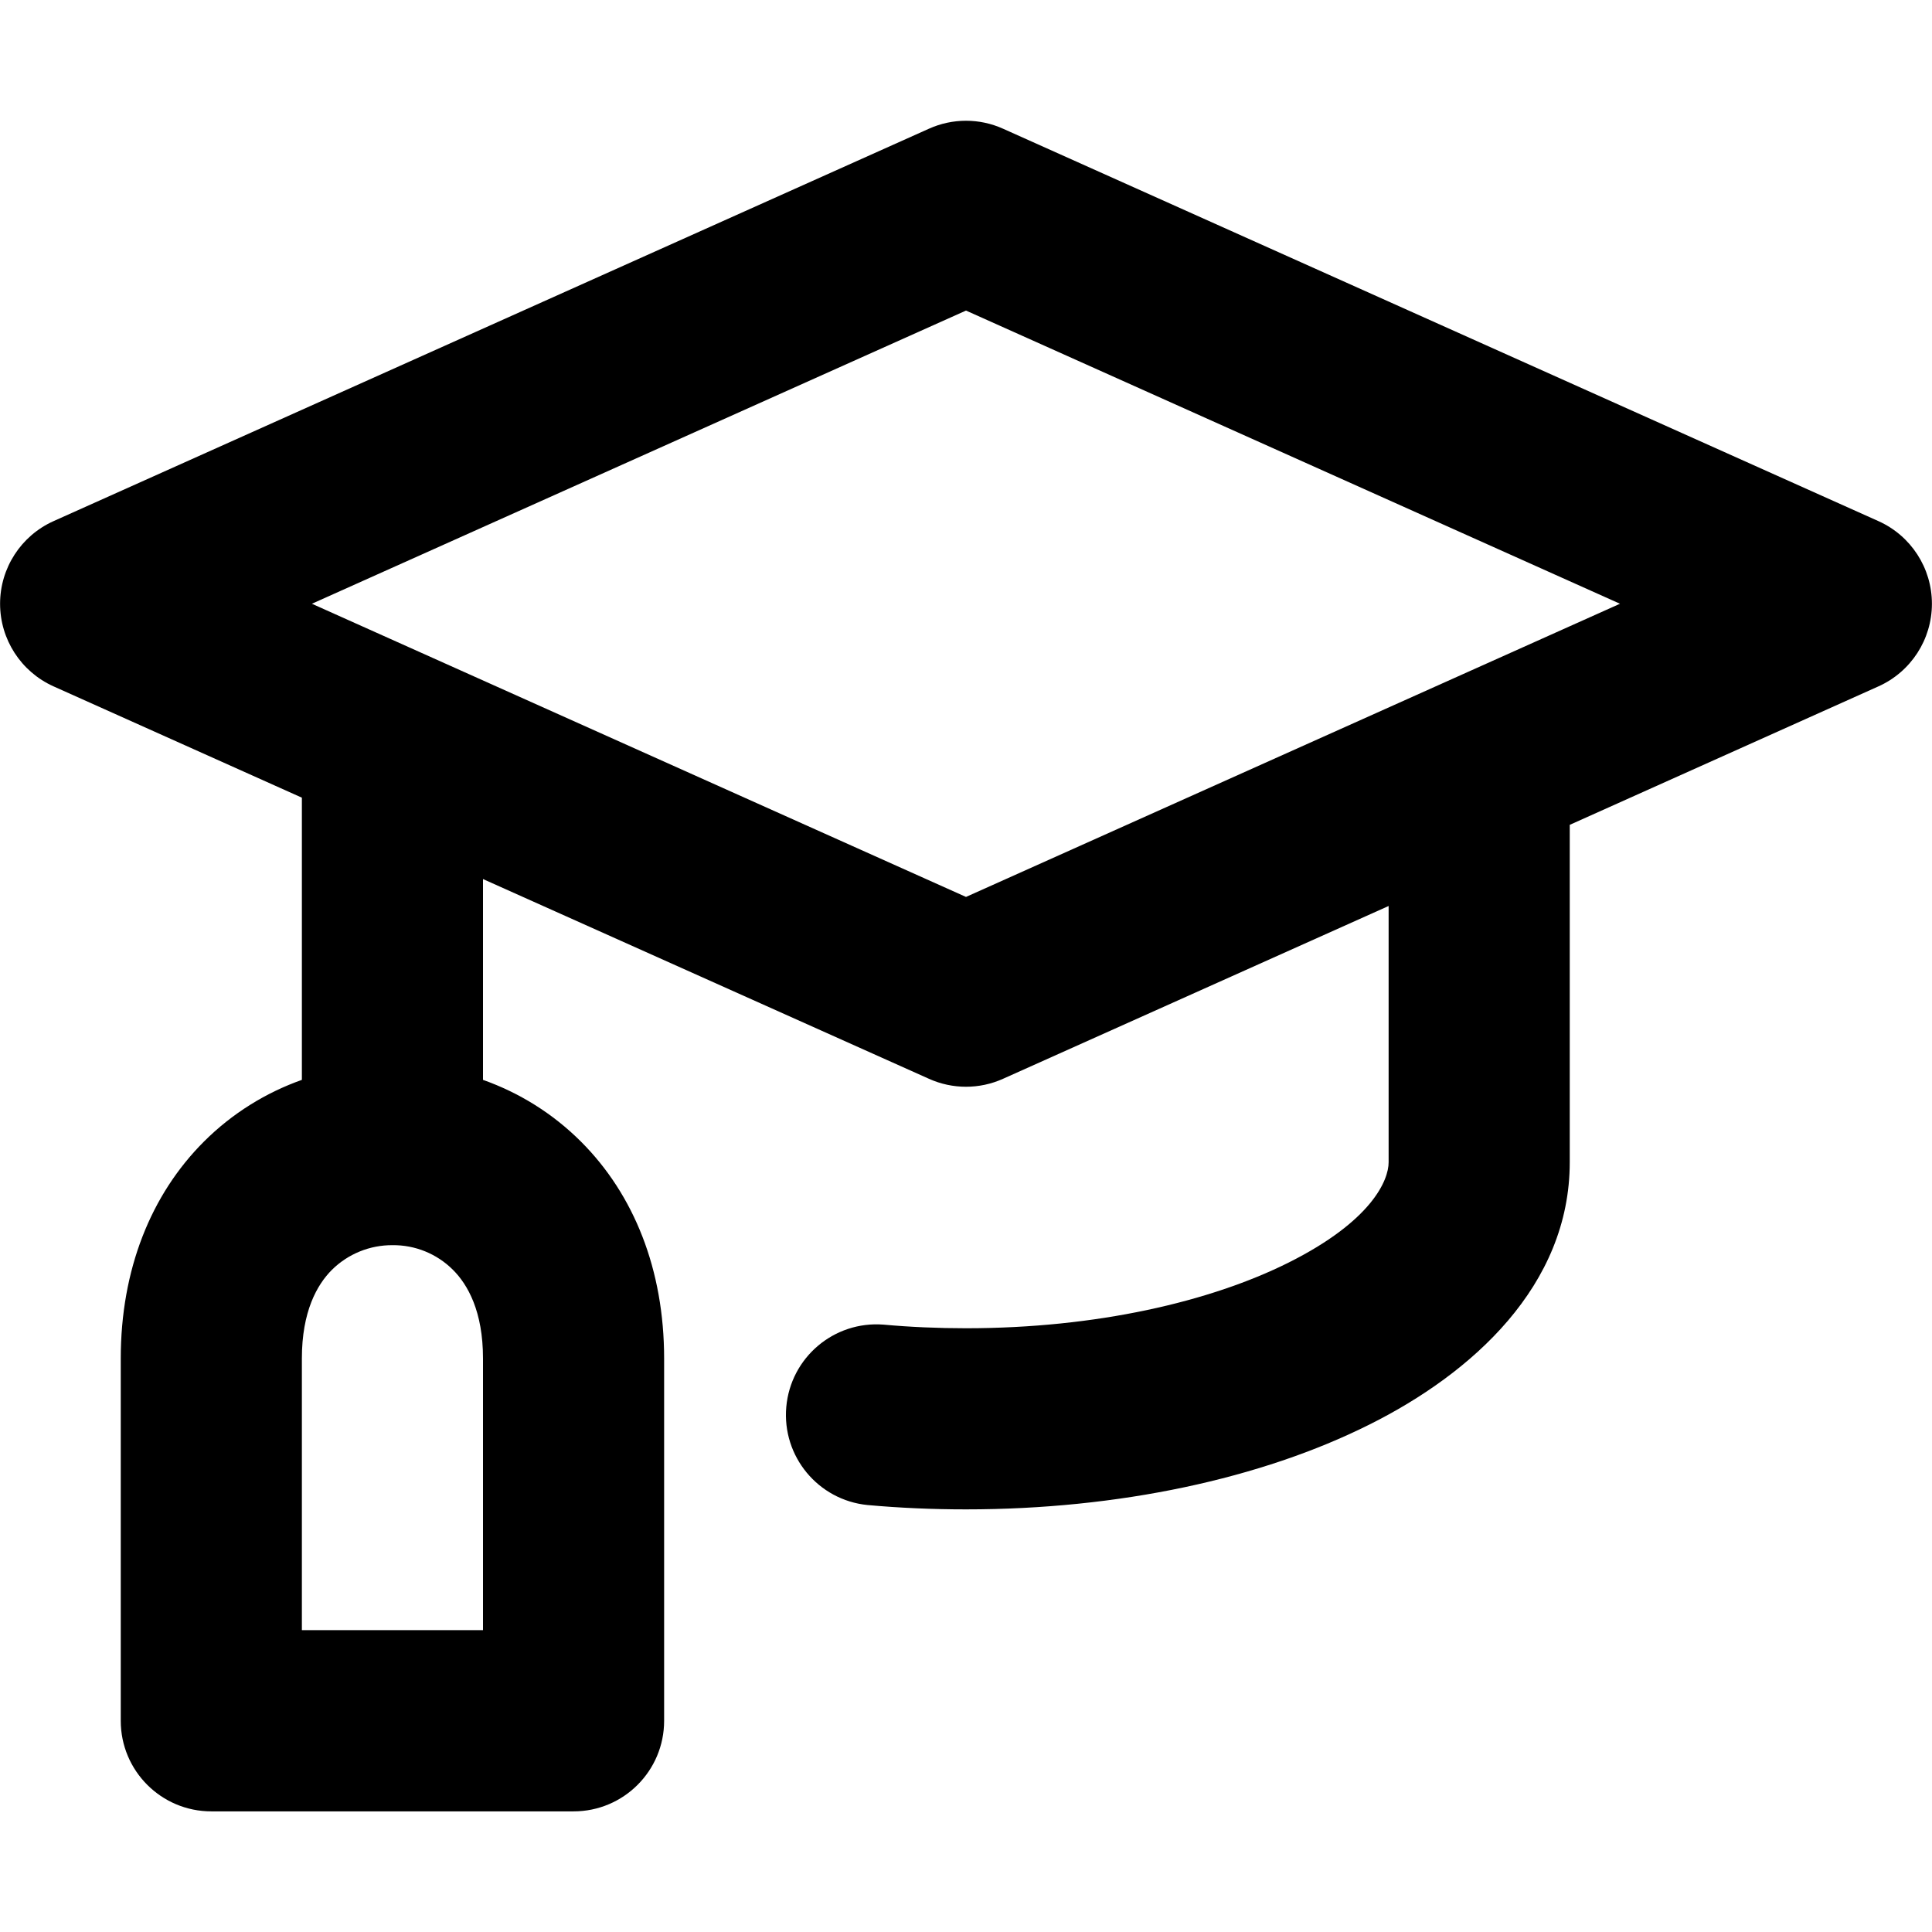
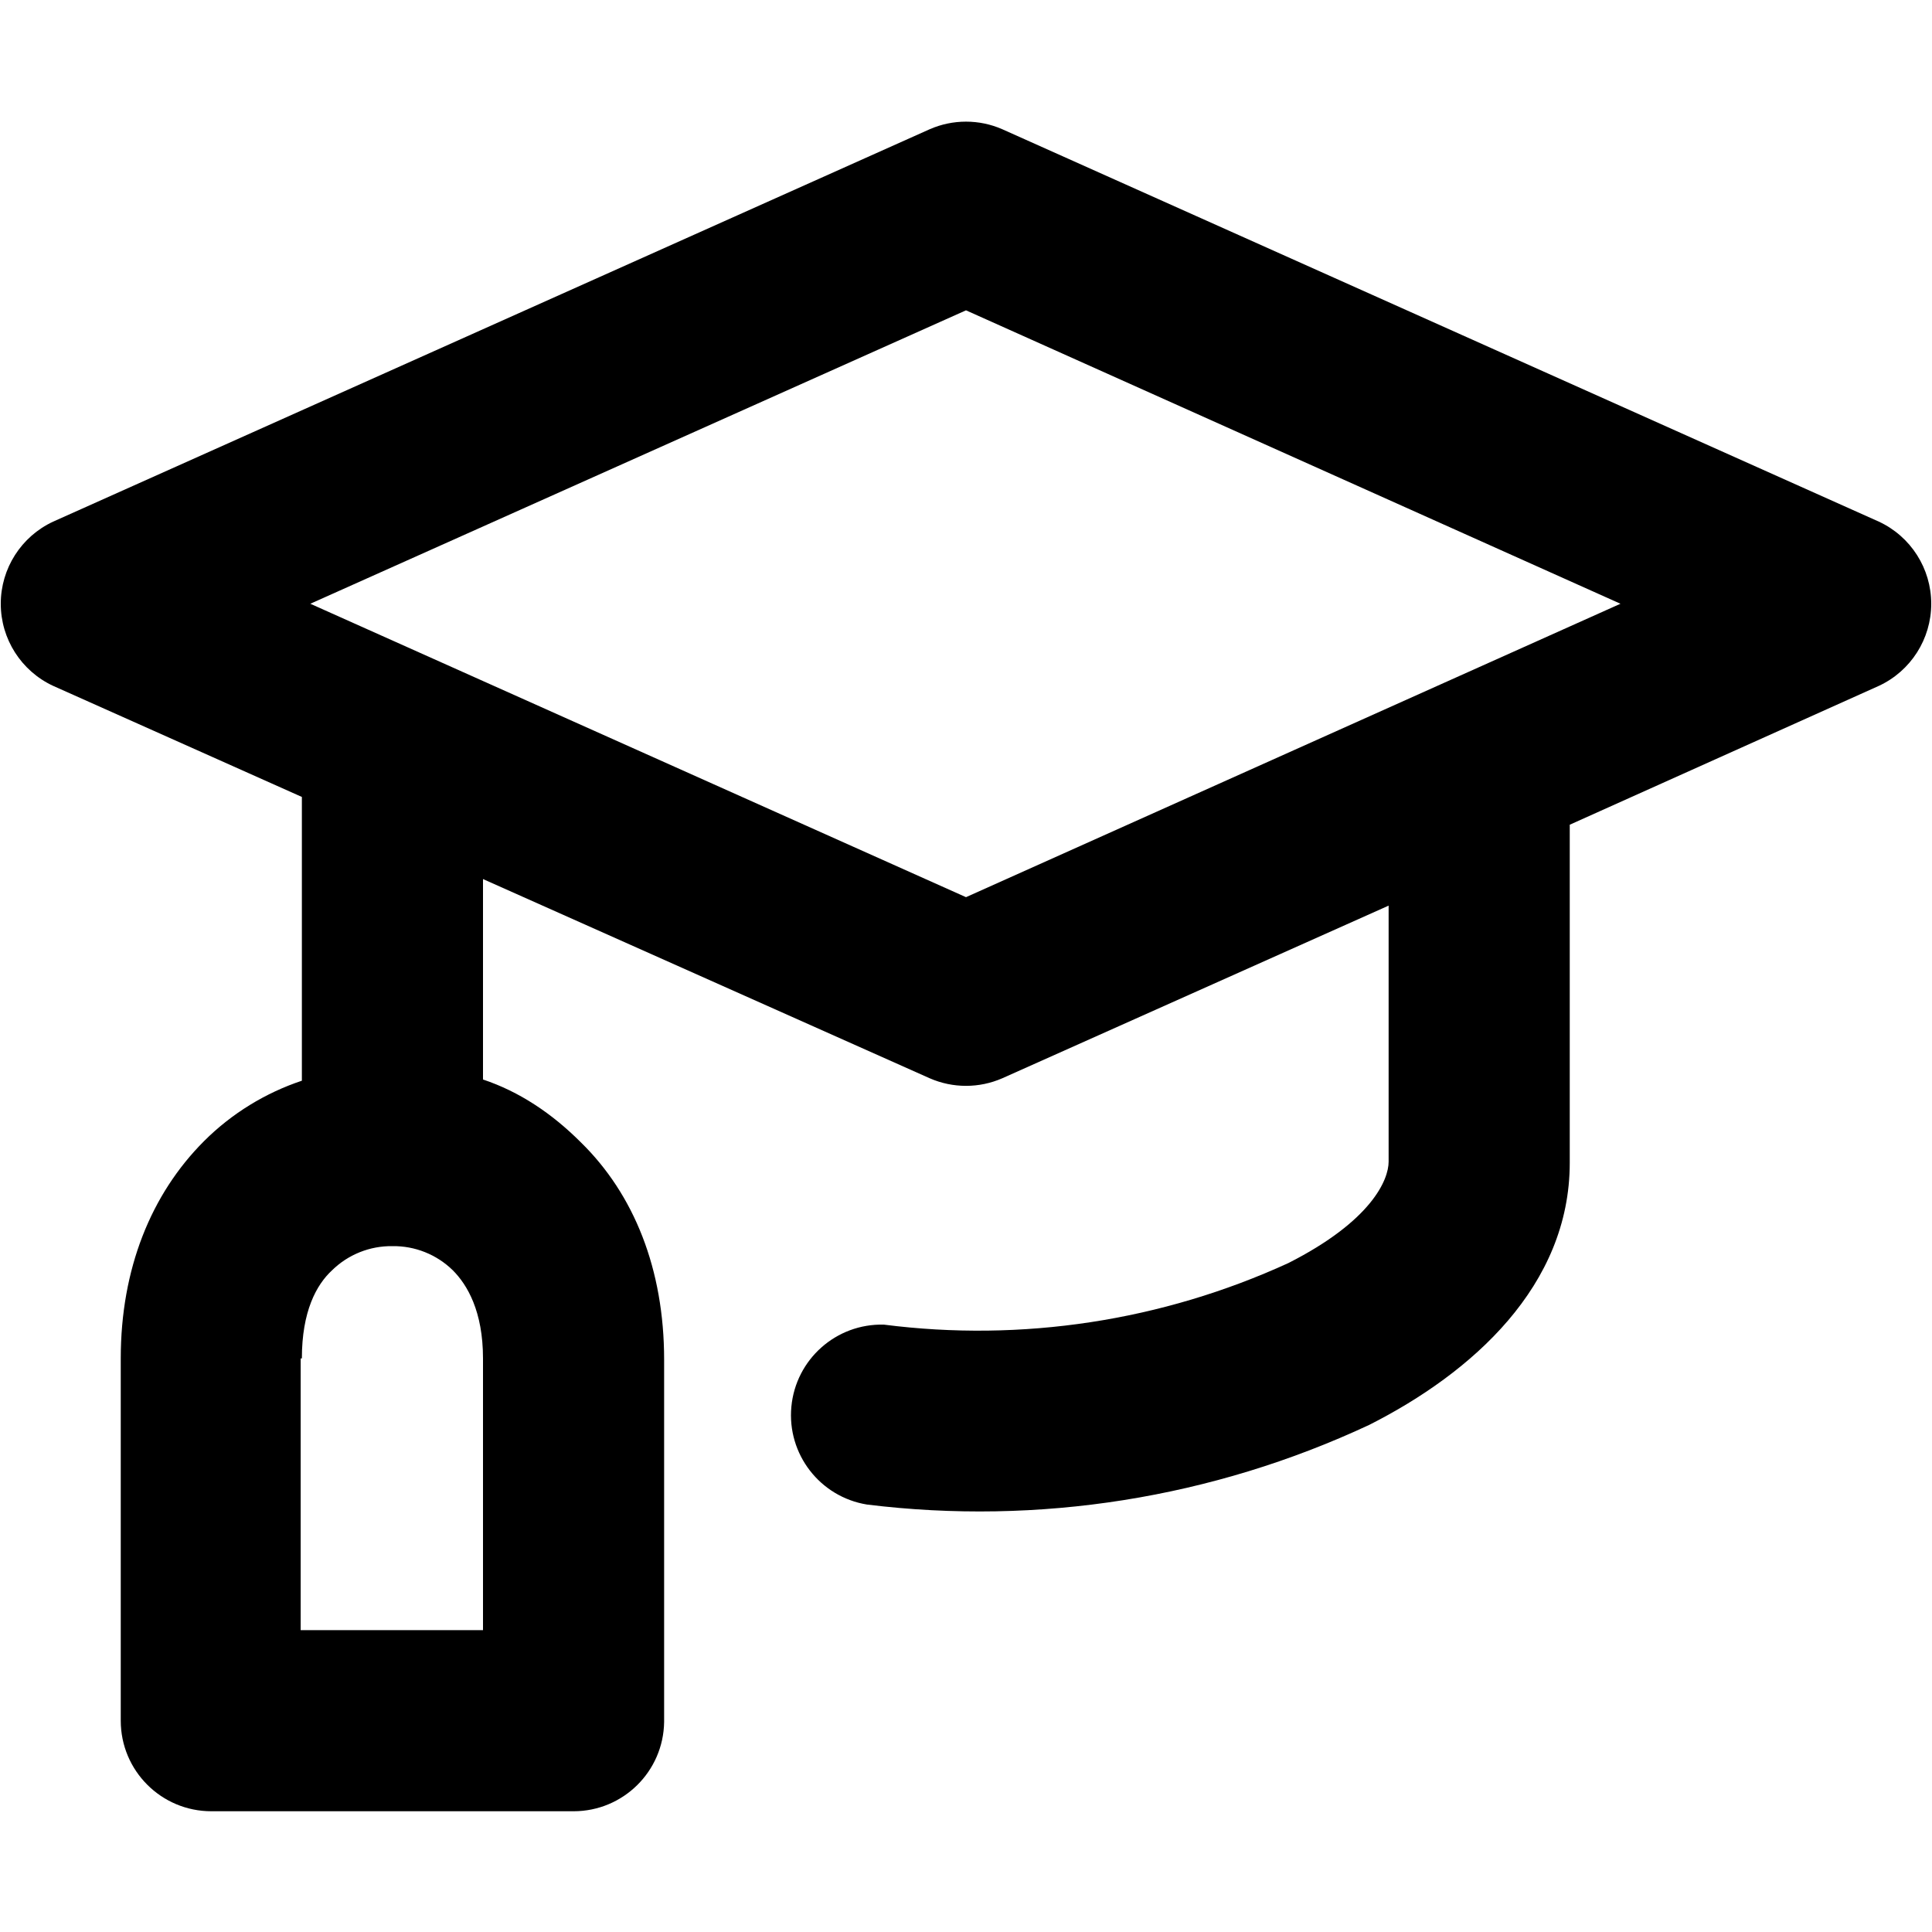
- <svg xmlns="http://www.w3.org/2000/svg" viewBox="0 0 16 16" width="16" height="16">
-   <path d="M7.693 1.066a.747.747 0 0 1 .614 0l7.25 3.25a.75.75 0 0 1 0 1.368L13 6.831v2.794c0 1.024-.81 1.749-1.66 2.173-.893.447-2.075.702-3.34.702-.278 0-.55-.012-.816-.036a.75.75 0 0 1 .133-1.494c.22.02.45.03.683.03 1.082 0 2.025-.221 2.67-.543.69-.345.83-.682.83-.832V7.503L8.307 8.934a.747.747 0 0 1-.614 0L4 7.28v1.663c.296.105.575.275.812.512.438.438.688 1.059.688 1.796v3a.75.75 0 0 1-.75.75h-3a.75.75 0 0 1-.75-.75v-3c0-.737.25-1.358.688-1.796.237-.237.516-.407.812-.512V6.606L.443 5.684a.75.75 0 0 1 0-1.368ZM2.583 5 8 7.428 13.416 5 8 2.572ZM2.5 11.25v2.25H4v-2.25c0-.388-.125-.611-.25-.735a.697.697 0 0 0-.5-.203.707.707 0 0 0-.5.203c-.125.124-.25.347-.25.735Z" />
+ <svg xmlns="http://www.w3.org/2000/svg" width="16" height="16">
+   <path d="M7.7 1.07a.75.75 0 0 1 .6 0l7.26 3.25a.75.75 0 0 1 0 1.36L13 6.83v2.8c0 1.02-.81 1.74-1.66 2.17a7.62 7.62 0 0 1-4.16.66.75.75 0 0 1 .14-1.49 6.16 6.16 0 0 0 3.35-.51c.69-.35.83-.69.83-.84V7.5L8.3 8.93a.75.75 0 0 1-.6 0L4 7.28v1.66c.3.1.57.28.81.52.44.43.69 1.05.69 1.8v3a.75.75 0 0 1-.75.74h-3a.75.75 0 0 1-.75-.75v-3c0-.74.25-1.36.69-1.8.23-.23.51-.4.81-.5V6.6L.44 5.68a.75.75 0 0 1 0-1.36zM2.57 5L8 7.43 13.42 5 8 2.57zm-.08 6.25v2.25H4v-2.25c0-.39-.13-.61-.25-.73a.7.7 0 0 0-.5-.2.7.7 0 0 0-.5.2c-.13.12-.25.34-.25.73z" />
</svg>
